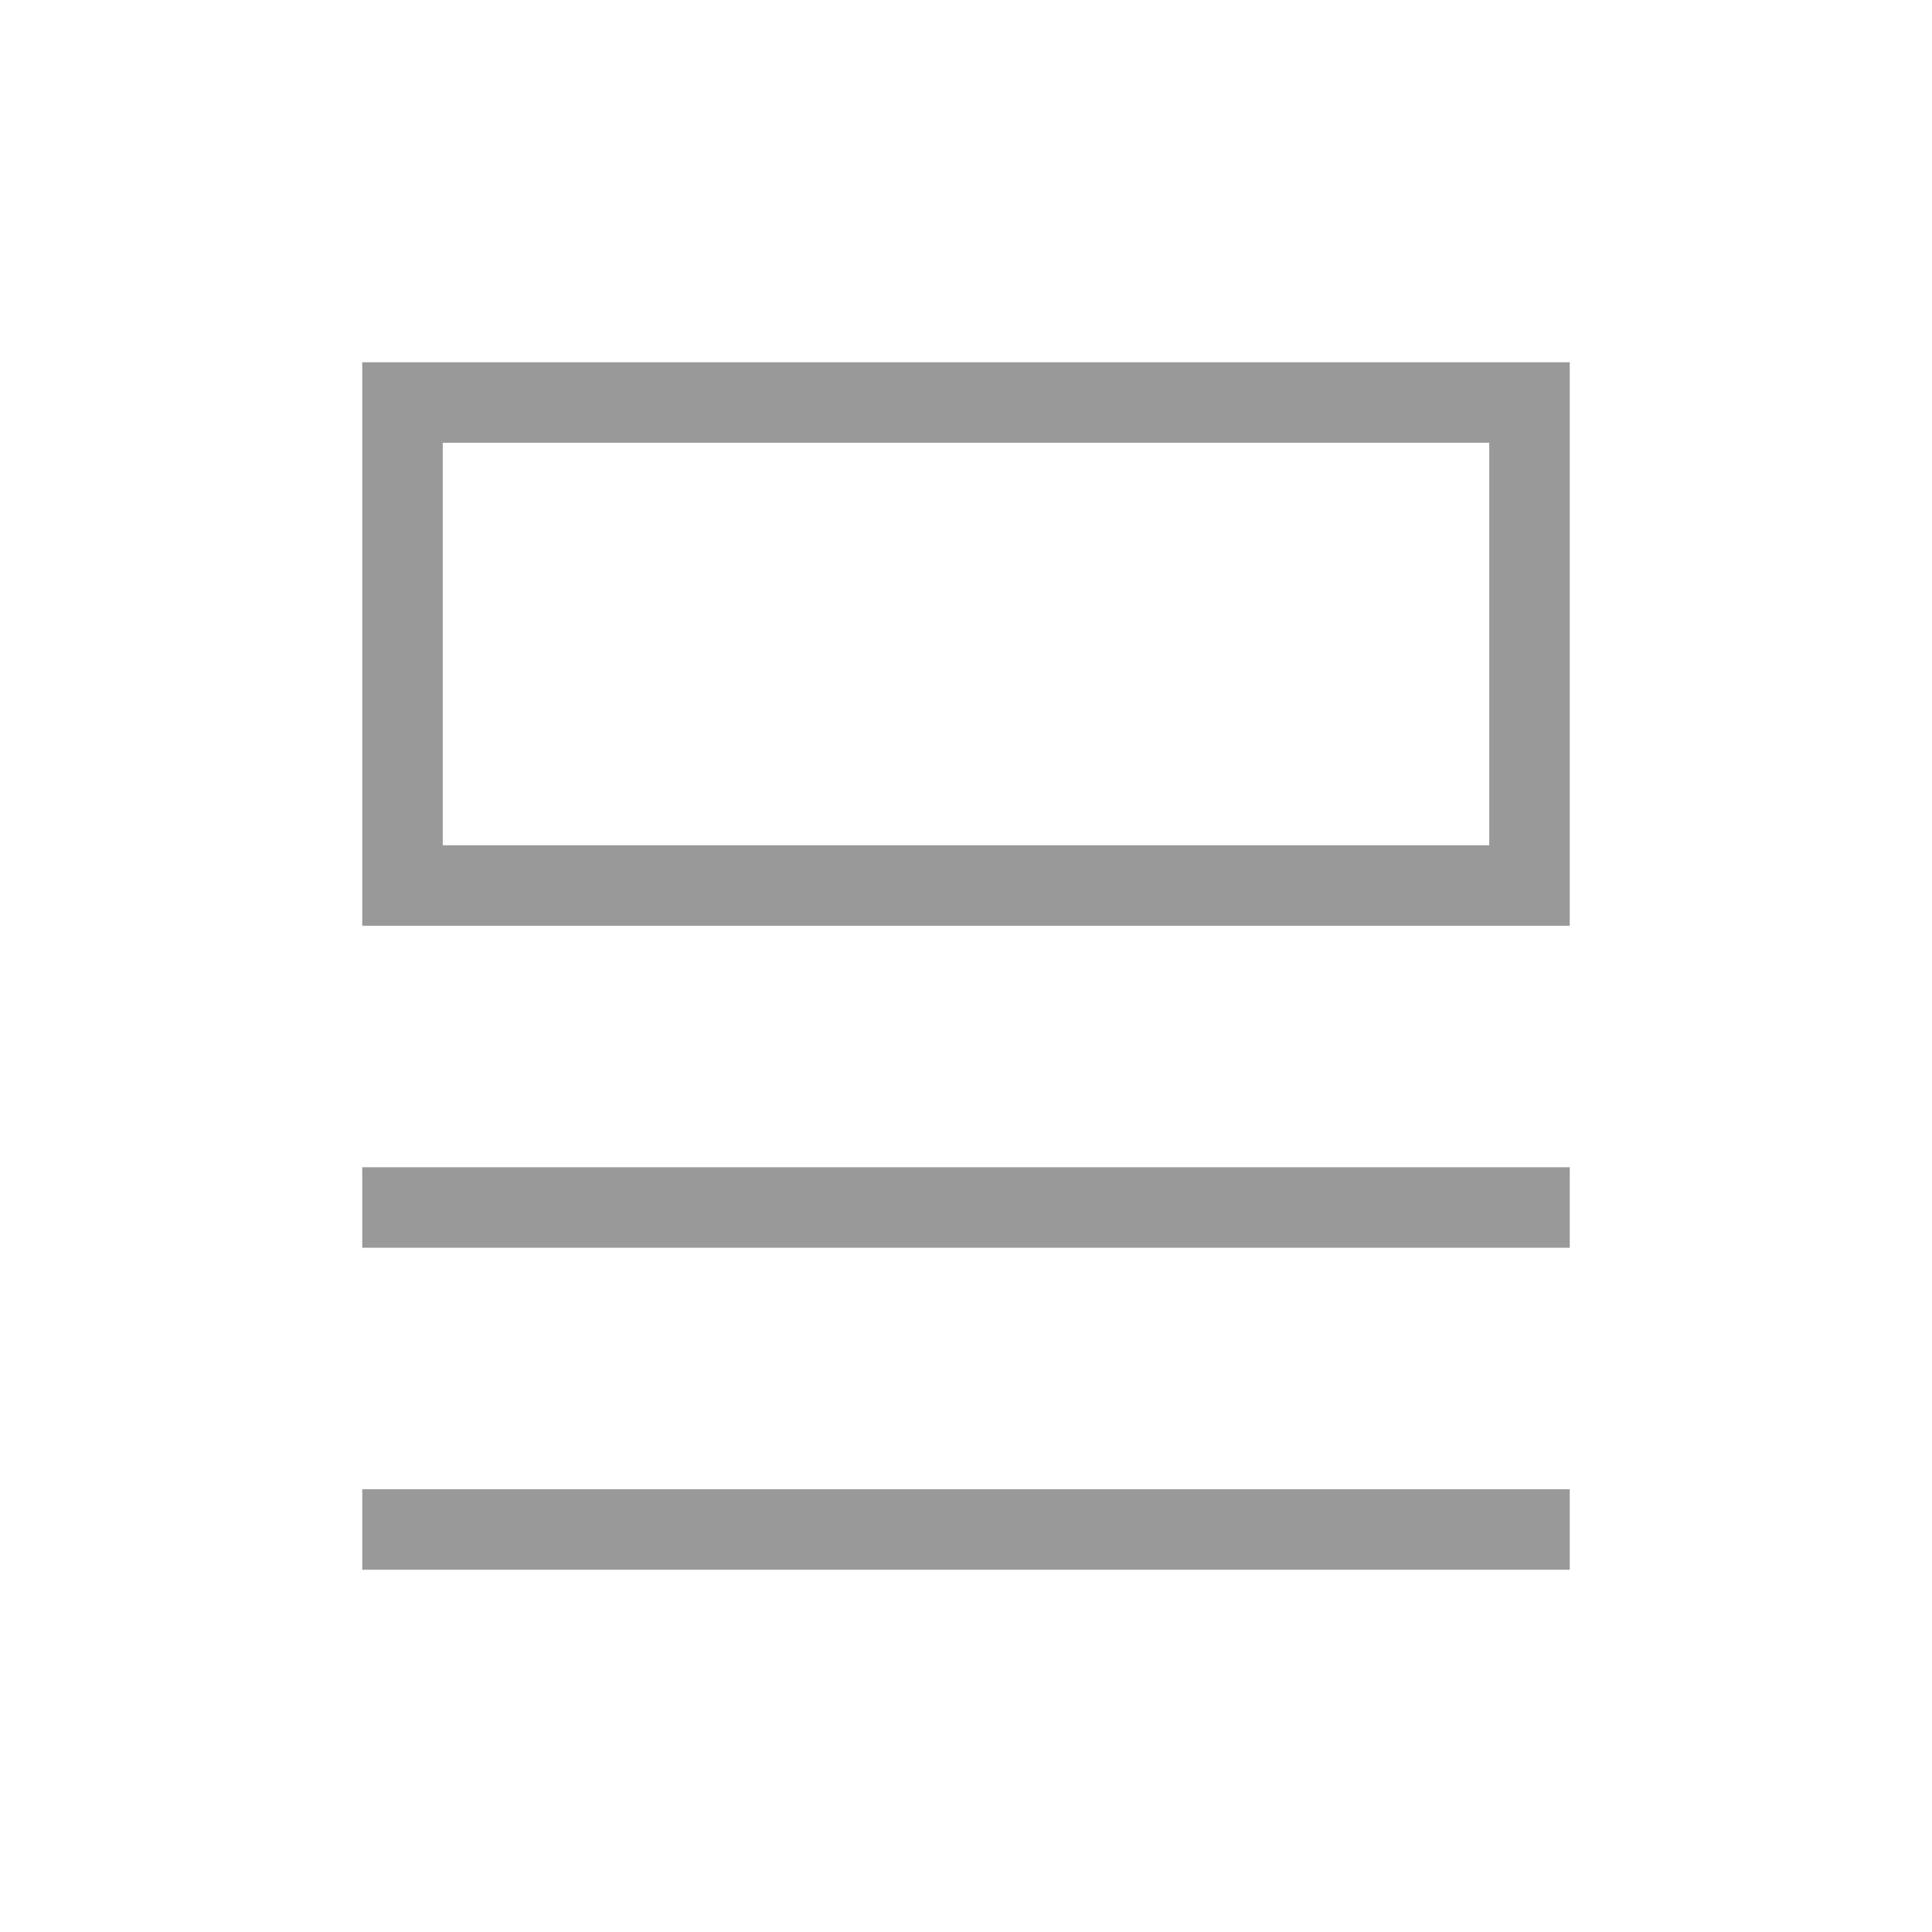
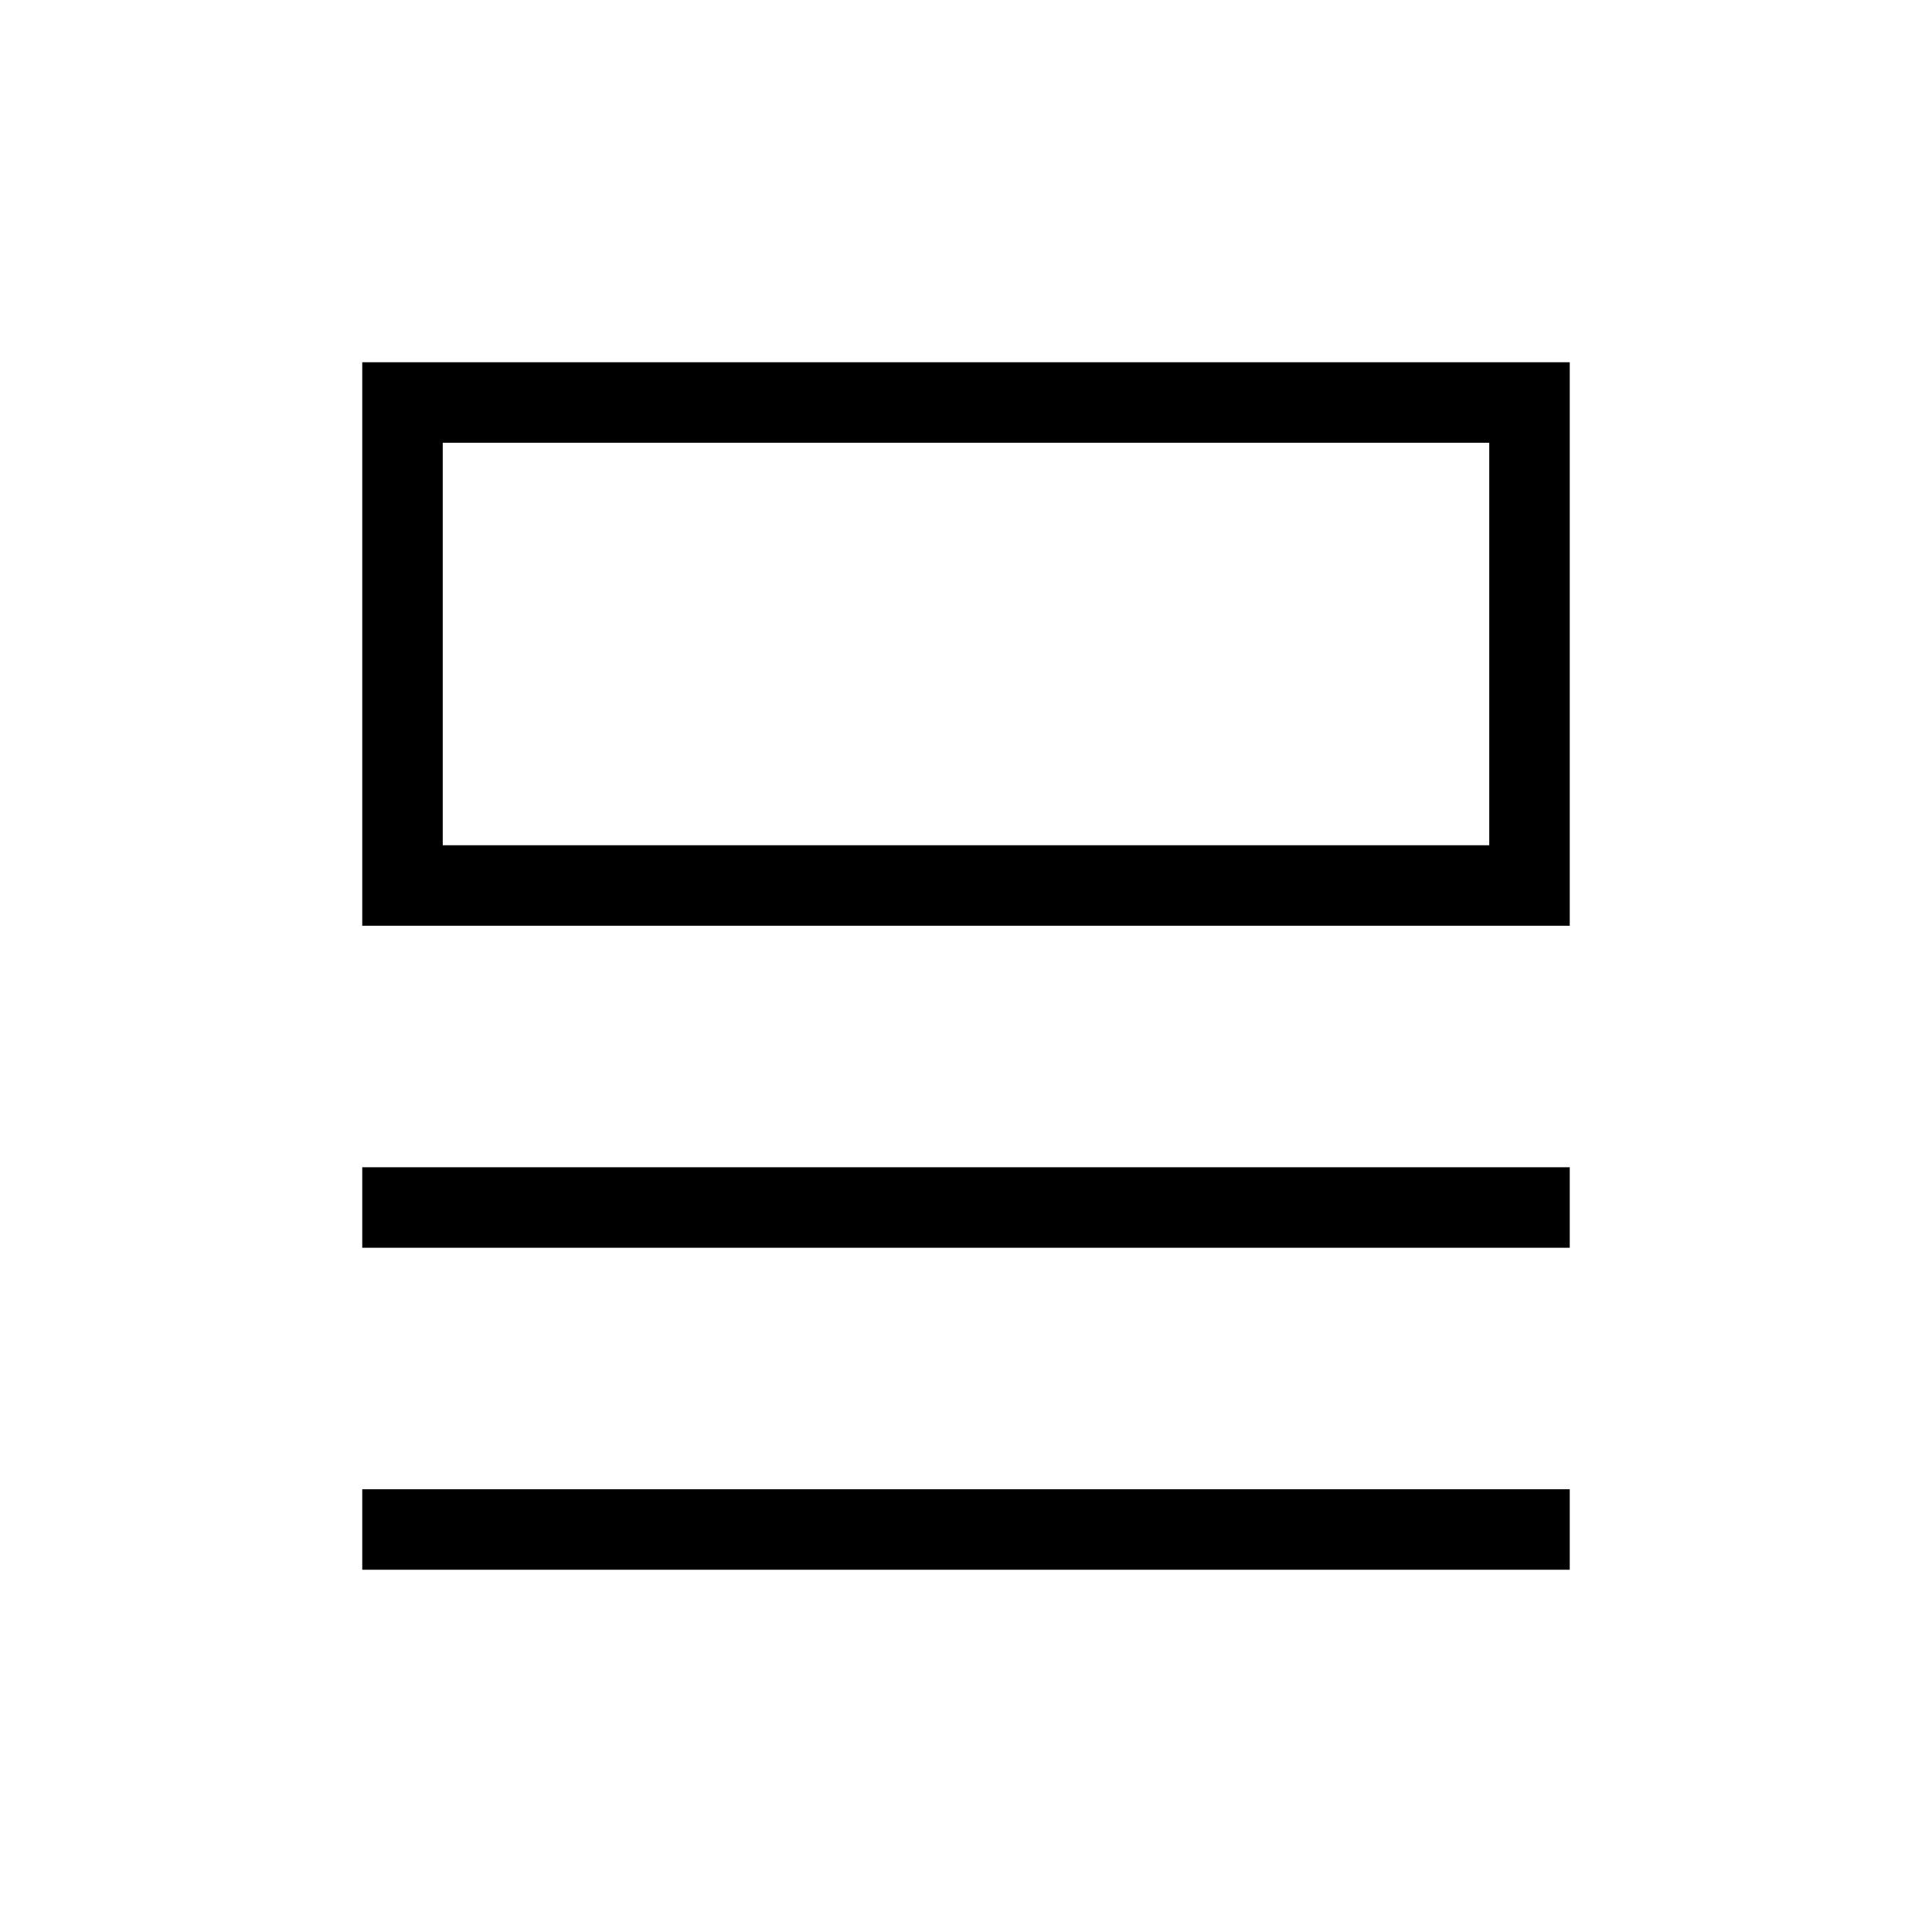
- <svg xmlns="http://www.w3.org/2000/svg" role="img" width="24px" height="24px" viewBox="0 0 24 24" aria-labelledby="listAltIconTitle" stroke="#999999" stroke-width="1" stroke-linecap="square" stroke-linejoin="miter" fill="none" color="#000000">
+ <svg xmlns="http://www.w3.org/2000/svg" role="img" width="24px" height="24px" viewBox="0 0 24 24" aria-labelledby="listAltIconTitle" stroke="#000000" stroke-width="1" stroke-linecap="square" stroke-linejoin="miter" fill="none" color="#000000">
  <path d="M5 15L19 15M5 19L19 19" />
  <rect width="14" height="6" x="5" y="5" />
</svg>
